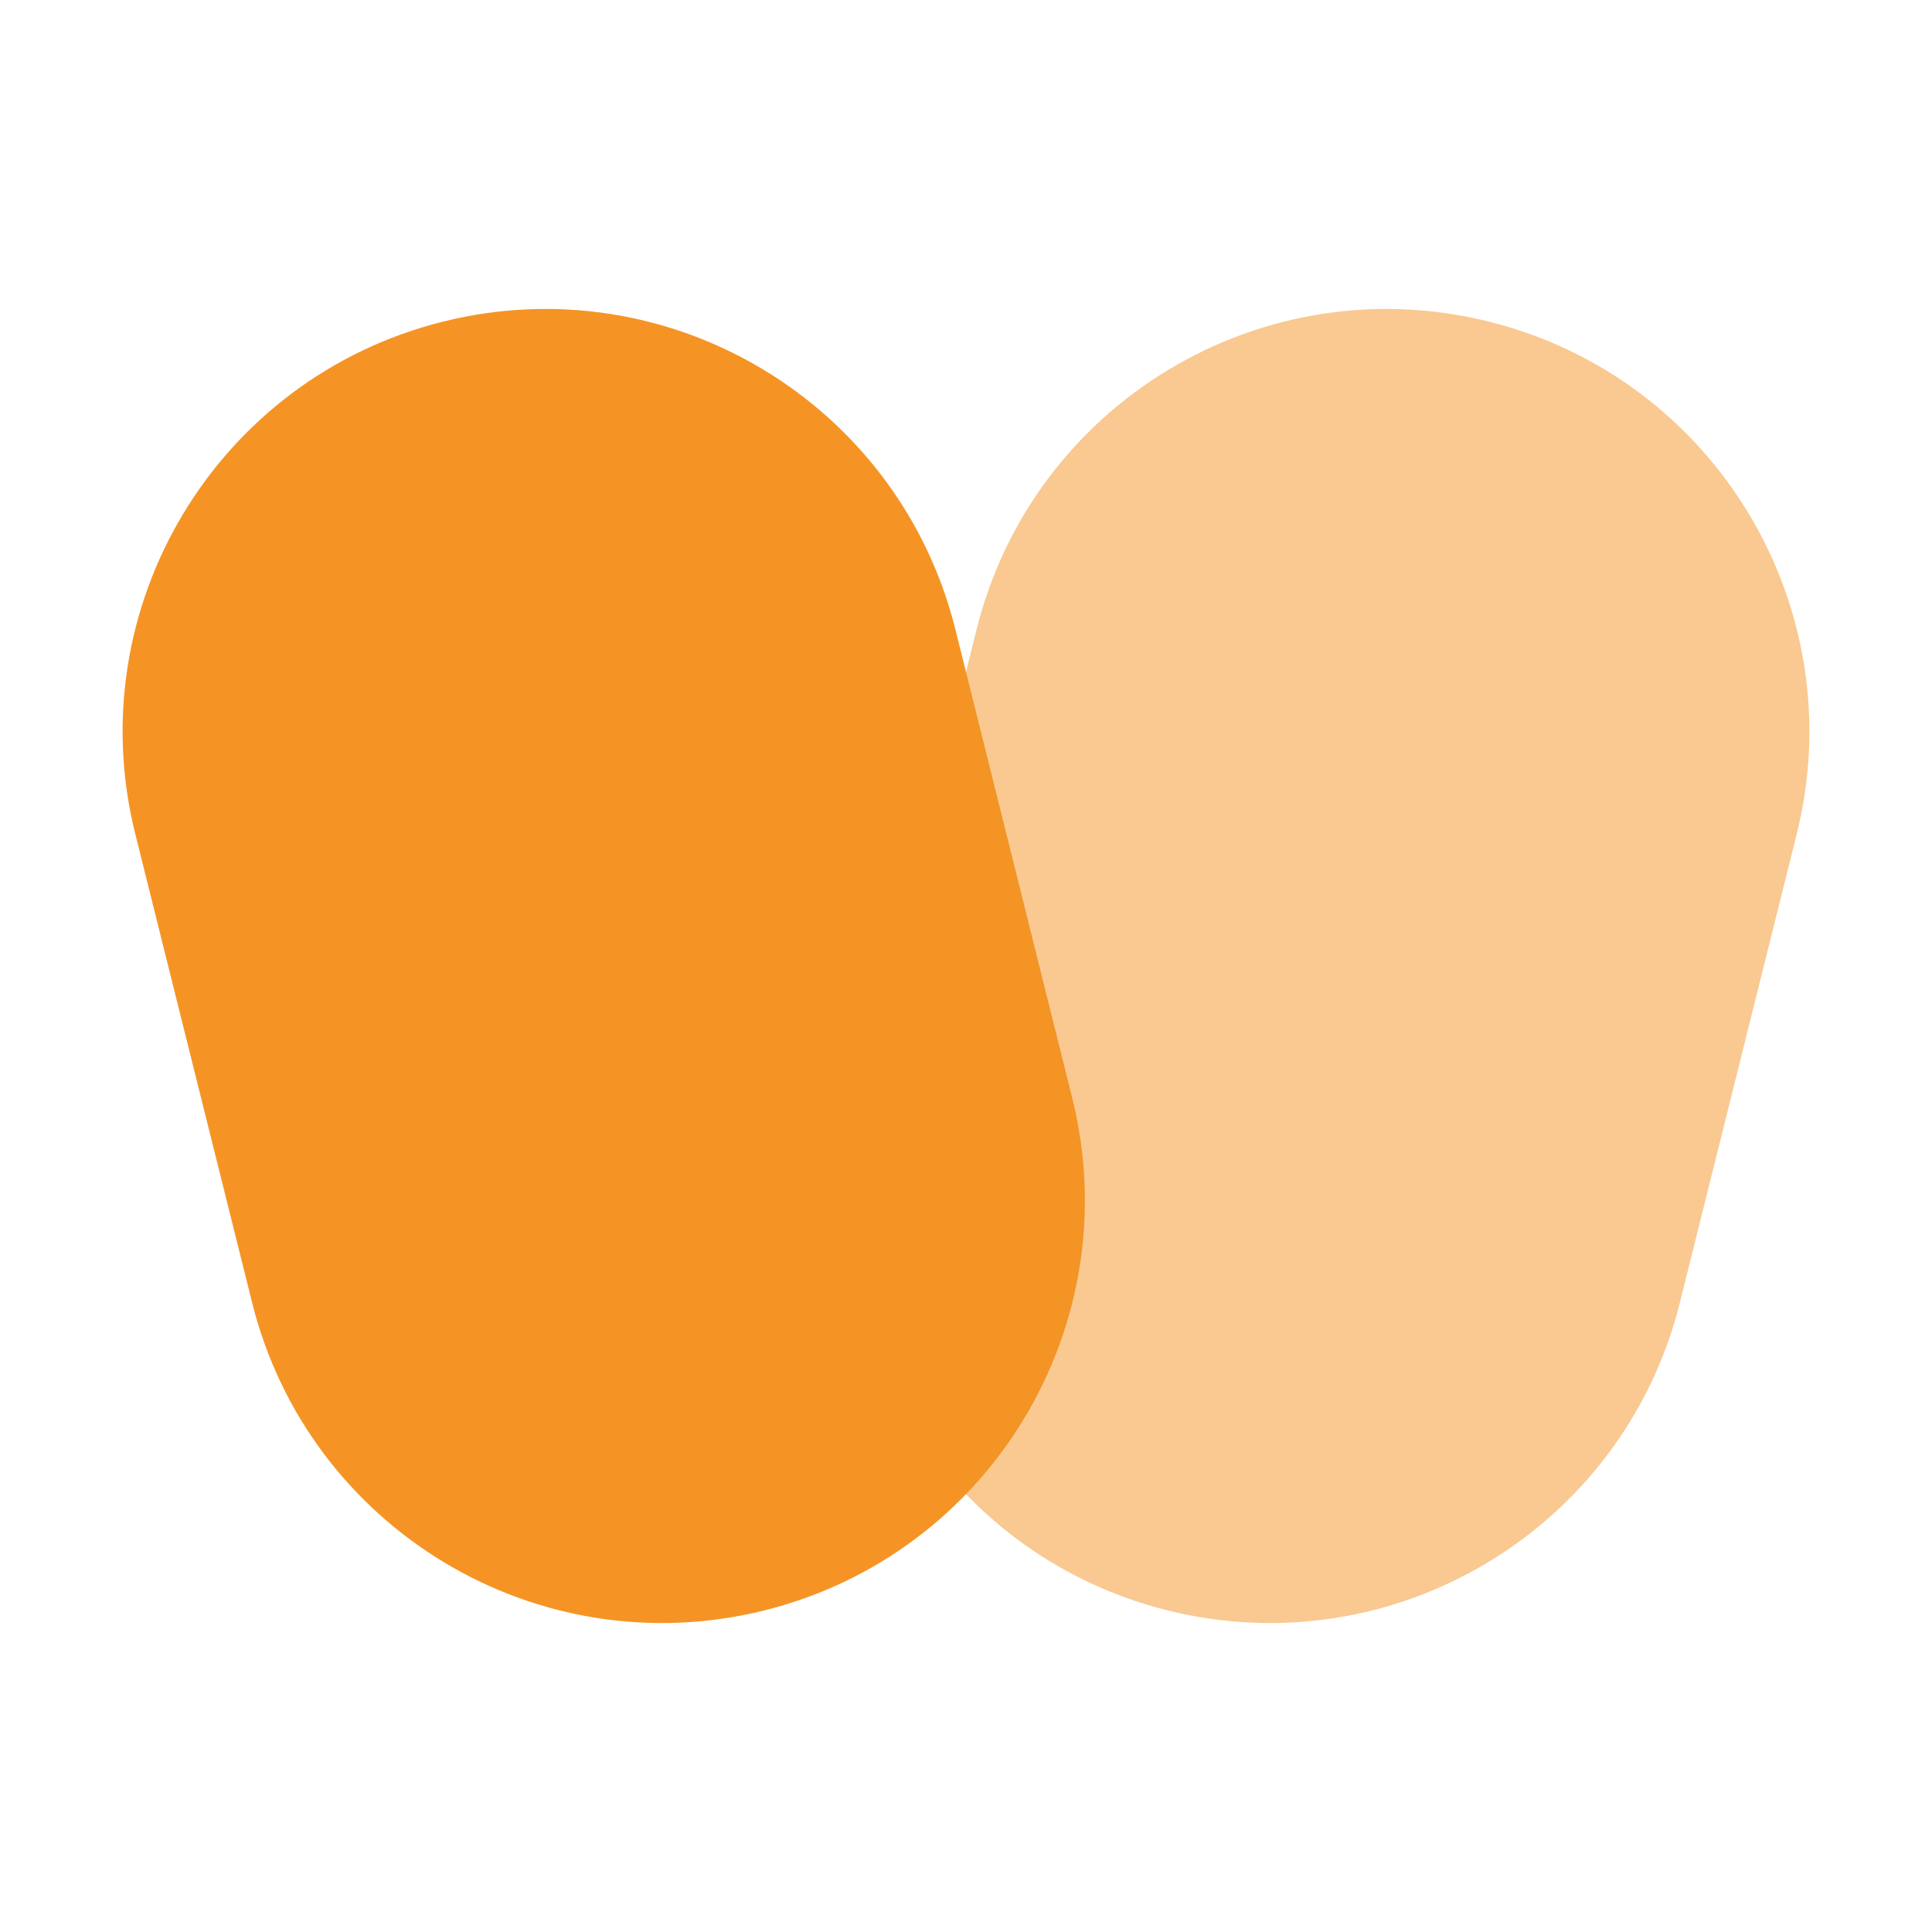
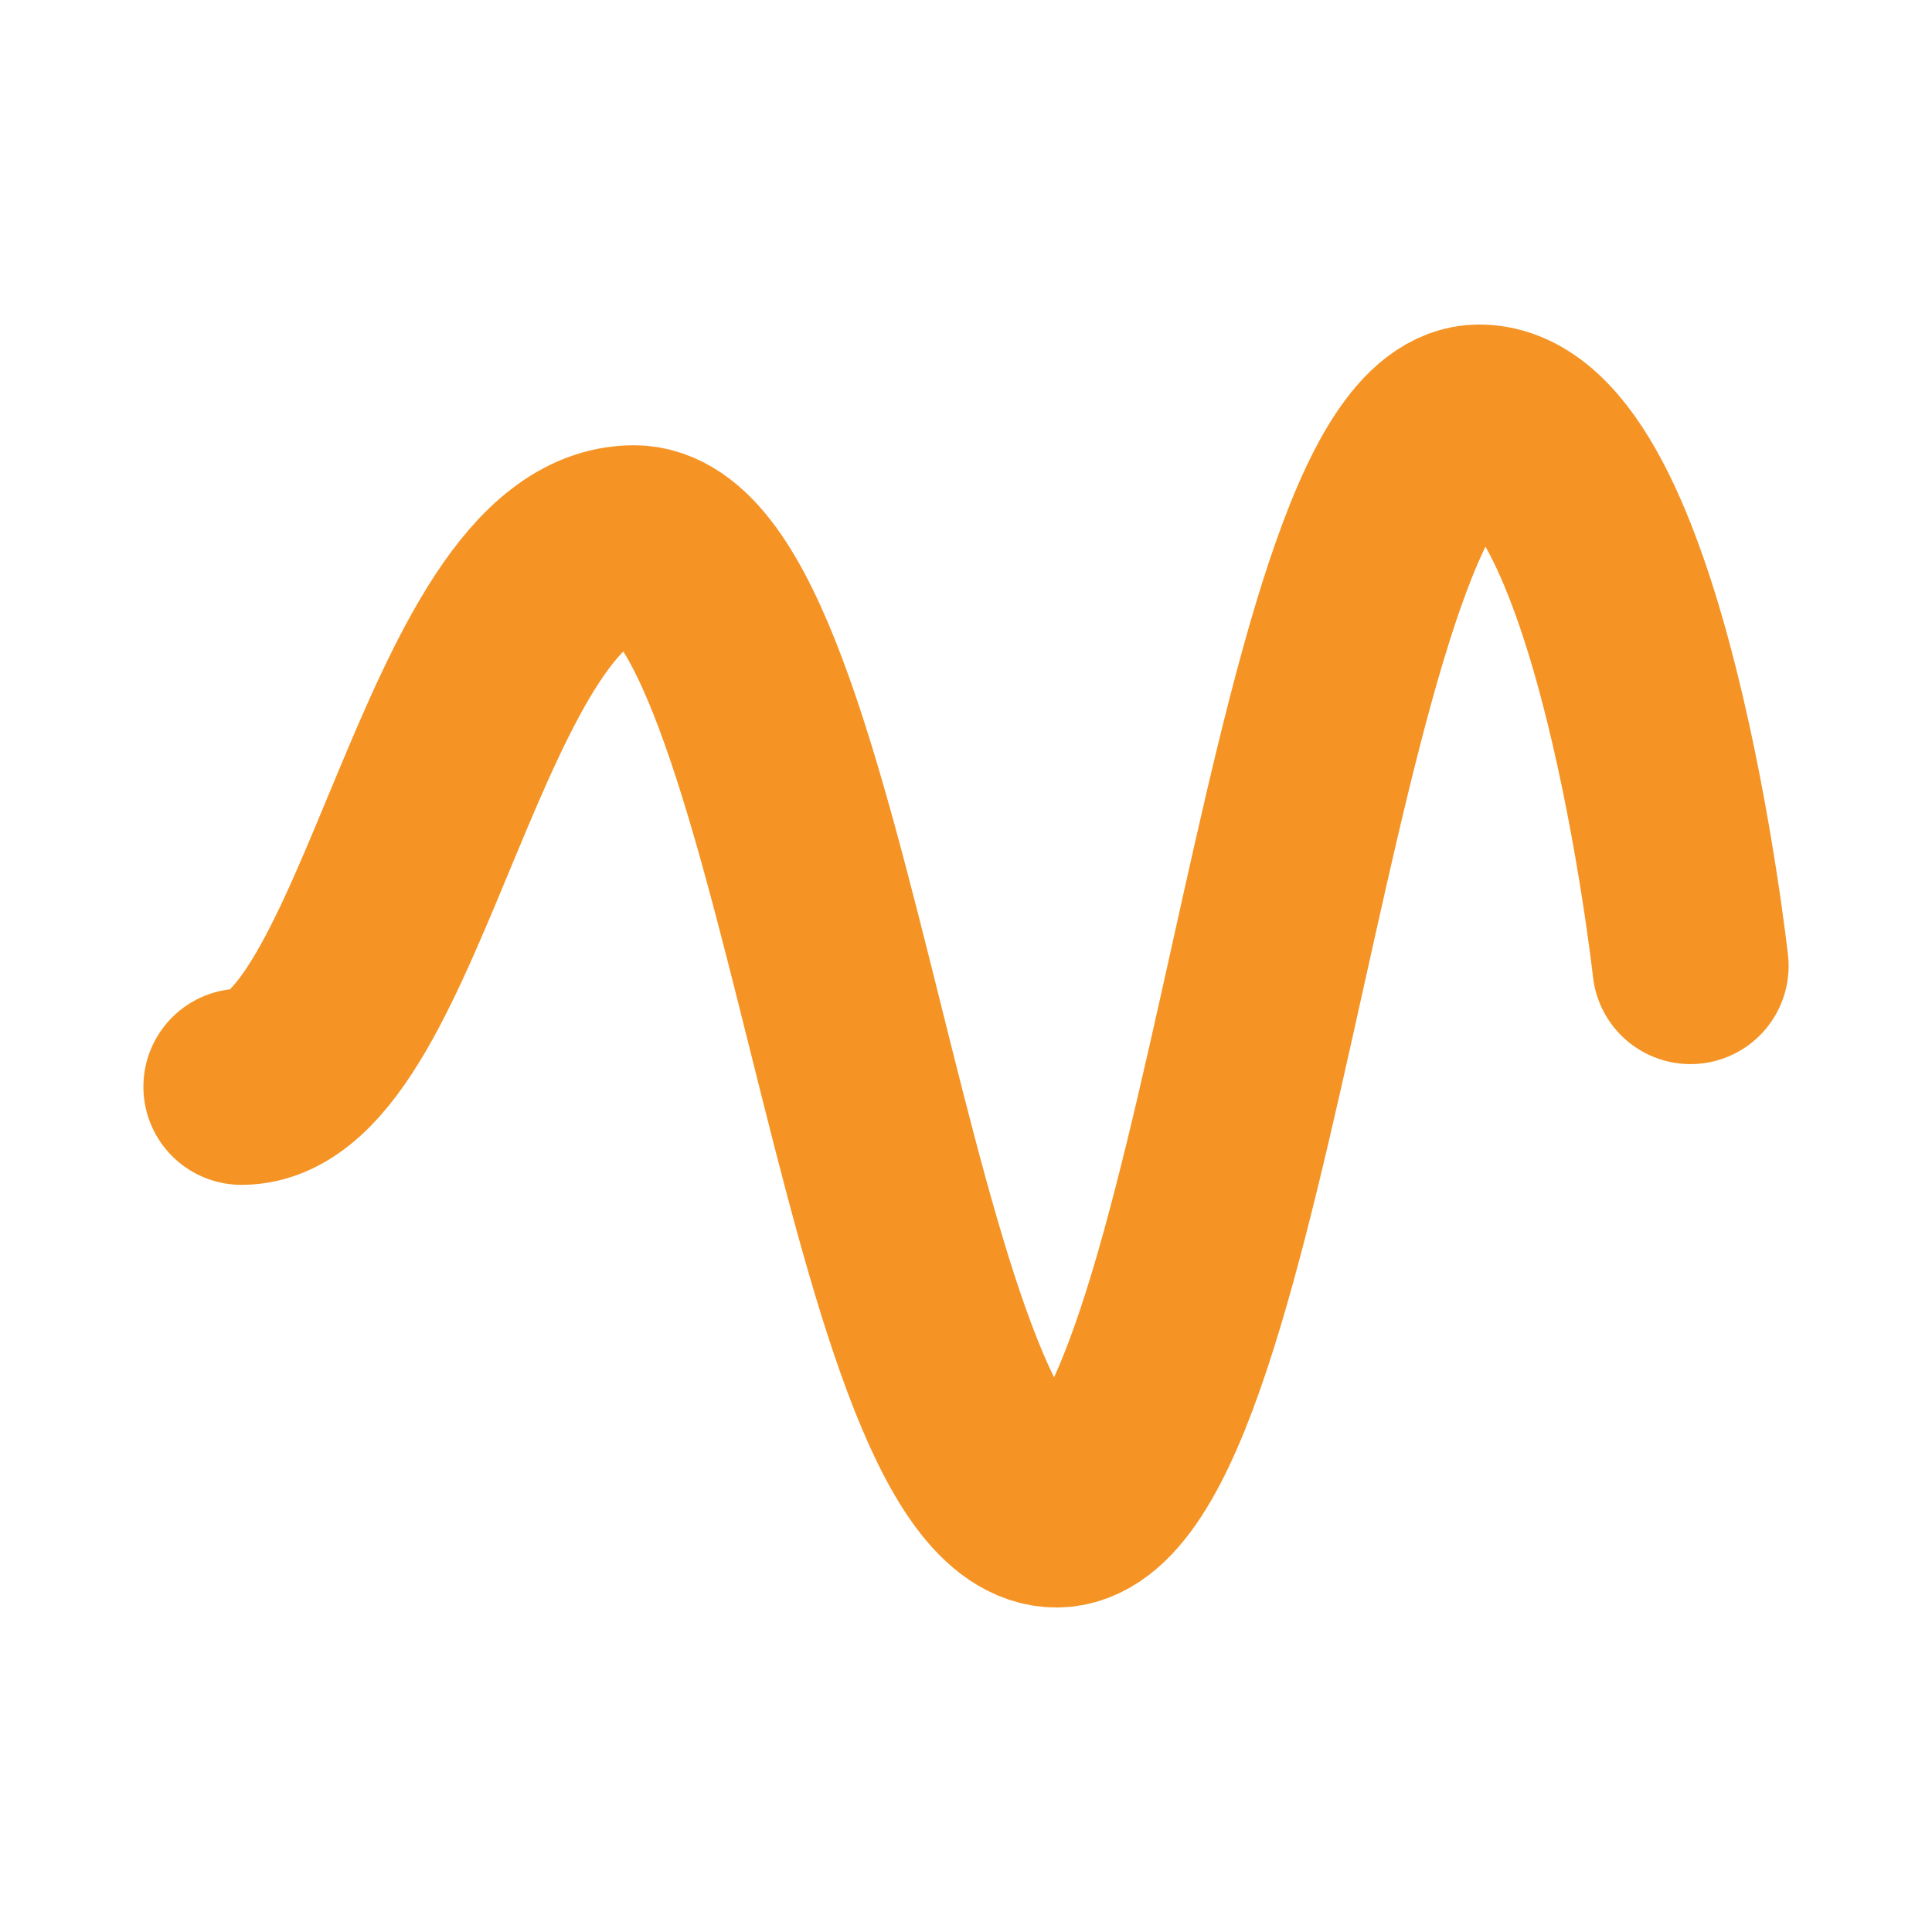
<svg xmlns="http://www.w3.org/2000/svg" viewBox="0 0 32 32" fill="none">
-   <rect x="3" y="5" width="14" height="22" rx="7" fill="#F59425" transform="rotate(-14 10 16)" />
-   <rect x="15" y="5" width="14" height="22" rx="7" fill="#F59425" fill-opacity="0.5" transform="rotate(14 22 16)" />
+   <path d="M 4 18        C 6.5 18, 7.5 9, 10.5 9        C 13.5 9, 14.5 25, 17.5 25        C 20.5 25, 21.5 7, 24.5 7        C 27 7, 28 16, 28 16" stroke="#F59425" stroke-width="3.25" stroke-linecap="round" stroke-linejoin="round" fill="none" />
</svg>
